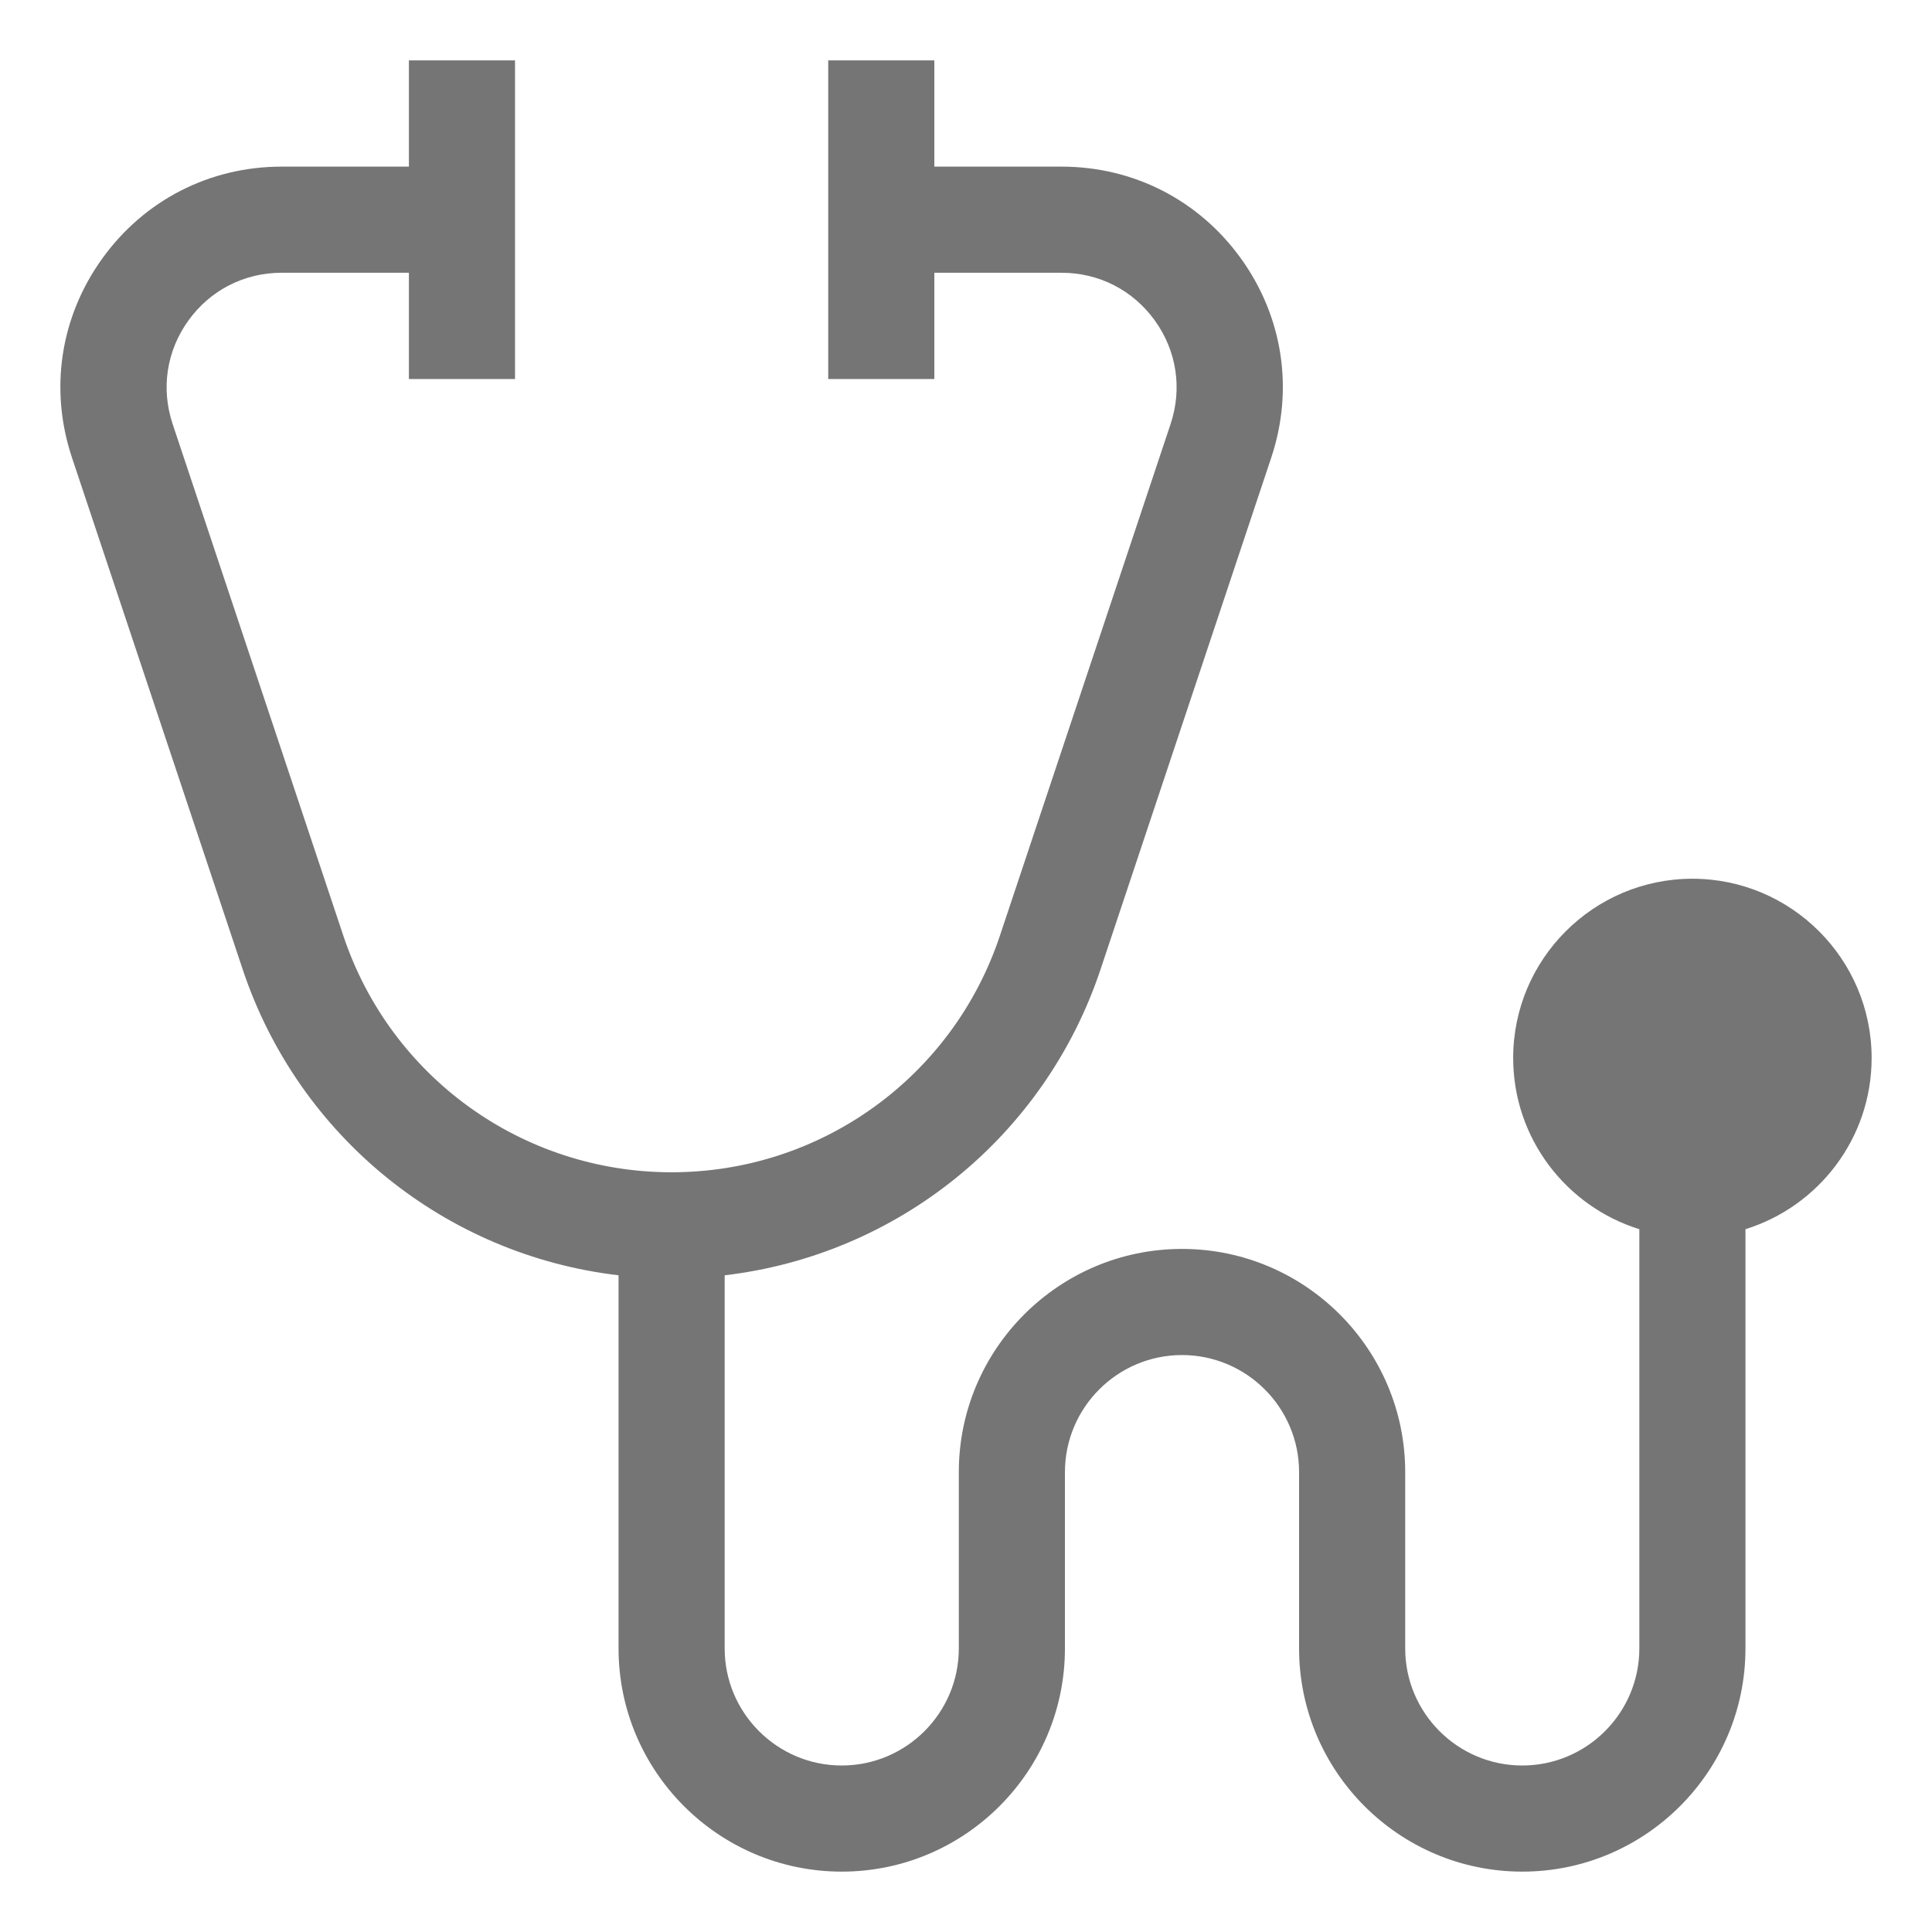
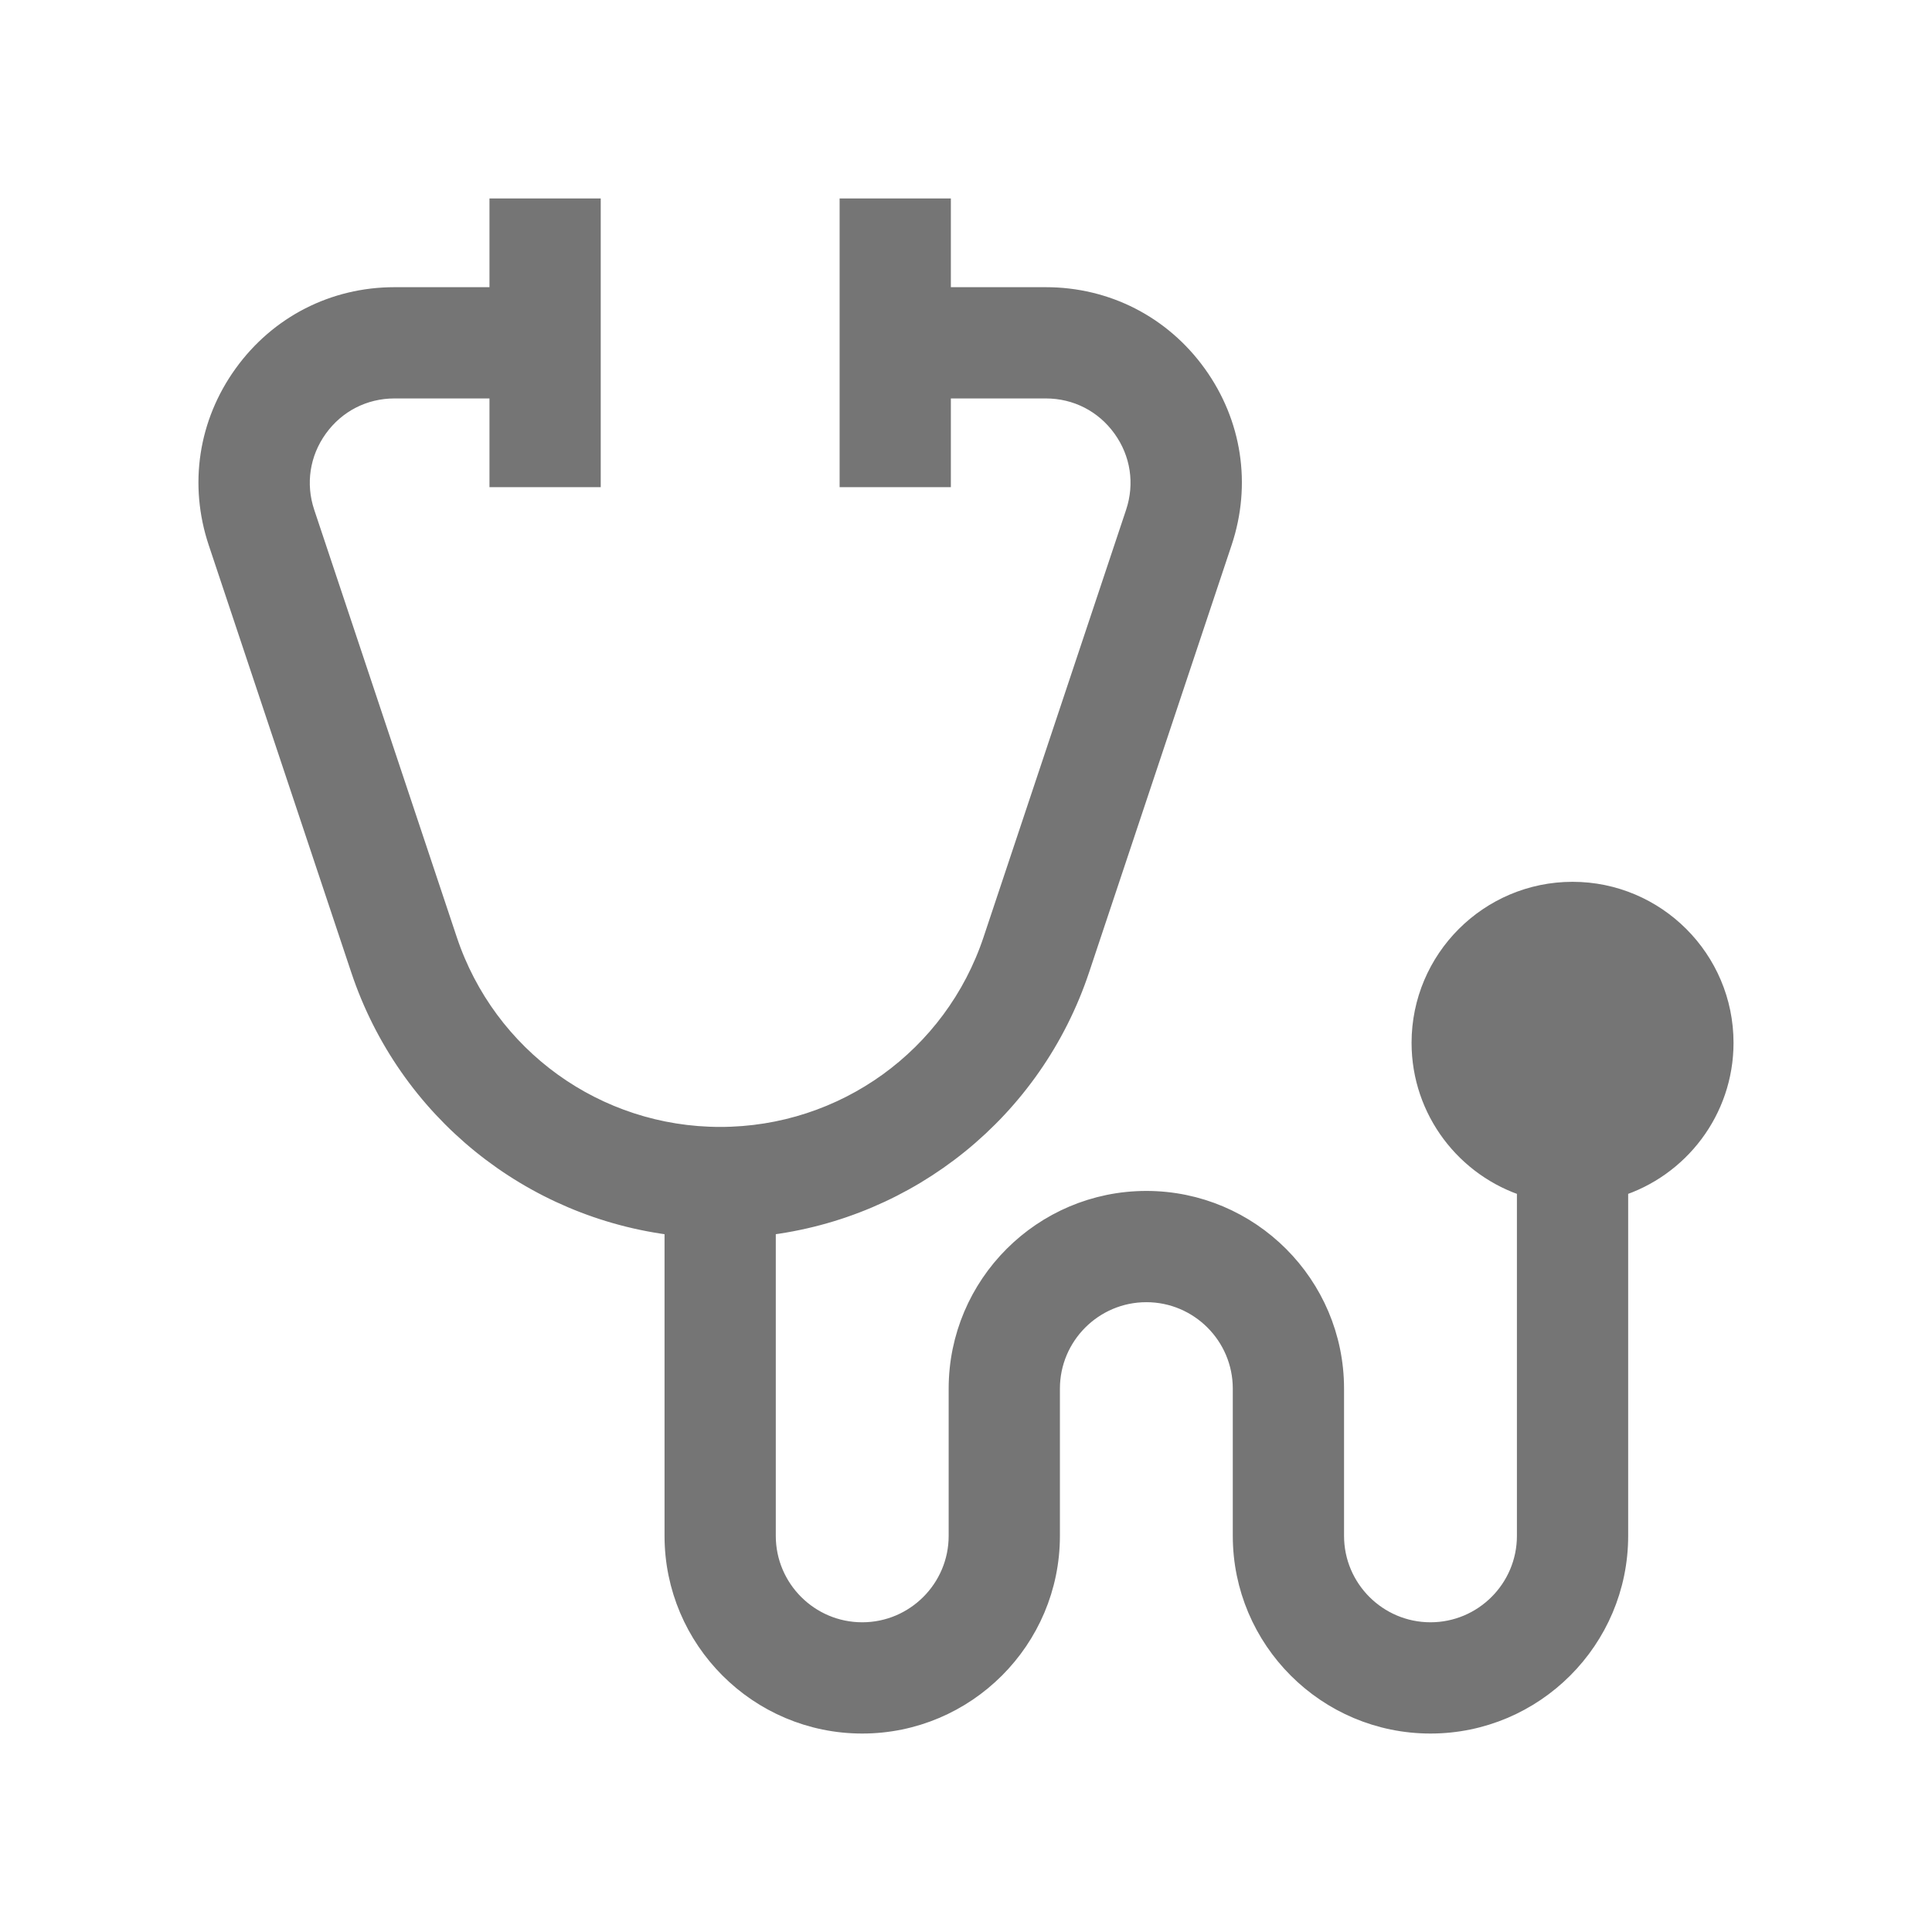
<svg xmlns="http://www.w3.org/2000/svg" version="1.1" id="Capa_1" x="0px" y="0px" viewBox="0 0 512.001 512.001" style="enable-background:new 0 0 512.001 512.001;" xml:space="preserve" width="512px" height="512px">
  <defs id="defs41" />
-   <g id="g6" transform="matrix(0.9375021,0,0,0.9375586,15.9999,15.98503)" style="stroke-width:1.067">
-     <g id="g4" style="stroke-width:1.067">
-       <path d="m 461.337,231.335 c -27.936,0 -50.663,22.728 -50.663,50.664 0,22.716 15.028,41.987 35.664,48.396 v 118.499 c 0,18.248 -14.846,33.093 -33.093,33.093 -18.247,0 -33.093,-14.845 -33.093,-33.093 v -49.831 c 0,-34.789 -28.303,-63.091 -63.092,-63.091 -34.789,0 -63.091,28.302 -63.091,63.091 v 49.831 c 0,18.248 -14.845,33.093 -33.093,33.093 -18.248,0 -33.093,-14.845 -33.093,-33.093 v -105.47 c 48.78,-5.721 90.424,-39.033 106.258,-86.494 L 342.29,112.299 C 348.723,93.015 345.596,72.495 333.712,56.002 321.827,39.509 303.353,30.051 283.024,30.051 H 247.05 V 0.016 H 217.052 V 90.083 H 247.05 V 60.049 h 35.973 c 10.567,0 20.173,4.917 26.35,13.491 6.179,8.573 7.805,19.241 4.46,29.265 l -48.249,144.631 c -13.342,39.998 -50.636,66.87 -92.799,66.87 -42.163,0 -79.457,-26.873 -92.8,-66.87 L 31.735,102.806 C 28.391,92.781 30.016,82.114 36.194,73.54 42.373,64.966 51.977,60.049 62.545,60.049 h 35.976 v 30.034 h 29.998 V 0.016 H 98.521 V 30.05 H 62.545 C 42.216,30.05 23.74,39.509 11.856,56.002 -0.028,72.495 -3.155,93.014 3.278,112.299 L 51.527,256.93 c 15.833,47.461 57.478,80.774 106.258,86.494 v 105.47 c 0,34.789 28.302,63.091 63.091,63.091 34.789,0 63.091,-28.302 63.091,-63.091 v -49.831 c 0,-18.248 14.846,-33.093 33.093,-33.093 18.248,0 33.094,14.845 33.094,33.093 v 49.831 c 0,34.789 28.302,63.091 63.091,63.091 34.789,0 63.091,-28.302 63.091,-63.091 V 330.395 C 496.971,323.986 512,304.716 512,281.999 c 10e-4,-27.937 -22.727,-50.664 -50.663,-50.664 z" id="path2" style="fill:#757575;stroke-width:1.067" />
+   <g id="g6" transform="matrix(0.7828407,0,0,0.7828879,55.58857,55.5808)" style="fill:#757575;fill-opacity:1;stroke:#757575;stroke-width:7.664;stroke-miterlimit:4;stroke-dasharray:none;stroke-opacity:1">
+     <g id="g4" style="fill:#757575;fill-opacity:1;stroke:#757575;stroke-width:7.664;stroke-miterlimit:4;stroke-dasharray:none;stroke-opacity:1">
+       <path d="m 461.337,231.335 c -27.936,0 -50.663,22.728 -50.663,50.664 0,22.716 15.028,41.987 35.664,48.396 v 118.499 c 0,18.248 -14.846,33.093 -33.093,33.093 -18.247,0 -33.093,-14.845 -33.093,-33.093 v -49.831 c 0,-34.789 -28.303,-63.091 -63.092,-63.091 -34.789,0 -63.091,28.302 -63.091,63.091 v 49.831 c 0,18.248 -14.845,33.093 -33.093,33.093 -18.248,0 -33.093,-14.845 -33.093,-33.093 v -105.47 c 48.78,-5.721 90.424,-39.033 106.258,-86.494 L 342.29,112.299 C 348.723,93.015 345.596,72.495 333.712,56.002 321.827,39.509 303.353,30.051 283.024,30.051 H 247.05 V 0.016 H 217.052 V 90.083 H 247.05 V 60.049 h 35.973 c 10.567,0 20.173,4.917 26.35,13.491 6.179,8.573 7.805,19.241 4.46,29.265 l -48.249,144.631 c -13.342,39.998 -50.636,66.87 -92.799,66.87 -42.163,0 -79.457,-26.873 -92.8,-66.87 L 31.735,102.806 C 28.391,92.781 30.016,82.114 36.194,73.54 42.373,64.966 51.977,60.049 62.545,60.049 h 35.976 v 30.034 h 29.998 V 0.016 H 98.521 V 30.05 H 62.545 C 42.216,30.05 23.74,39.509 11.856,56.002 -0.028,72.495 -3.155,93.014 3.278,112.299 L 51.527,256.93 c 15.833,47.461 57.478,80.774 106.258,86.494 v 105.47 c 0,34.789 28.302,63.091 63.091,63.091 34.789,0 63.091,-28.302 63.091,-63.091 v -49.831 c 0,-18.248 14.846,-33.093 33.093,-33.093 18.248,0 33.094,14.845 33.094,33.093 v 49.831 c 0,34.789 28.302,63.091 63.091,63.091 34.789,0 63.091,-28.302 63.091,-63.091 V 330.395 C 496.971,323.986 512,304.716 512,281.999 c 10e-4,-27.937 -22.727,-50.664 -50.663,-50.664 z" id="path2" style="fill:#757575;fill-opacity:1;stroke:#757575;stroke-width:7.664;stroke-miterlimit:4;stroke-dasharray:none;stroke-opacity:1" />
    </g>
  </g>
  <g id="g8" />
  <g id="g10" />
  <g id="g12" />
  <g id="g14" />
  <g id="g16" />
  <g id="g18" />
  <g id="g20" />
  <g id="g22" />
  <g id="g24" />
  <g id="g26" />
  <g id="g28" />
  <g id="g30" />
  <g id="g32" />
  <g id="g34" />
  <g id="g36" />
</svg>
